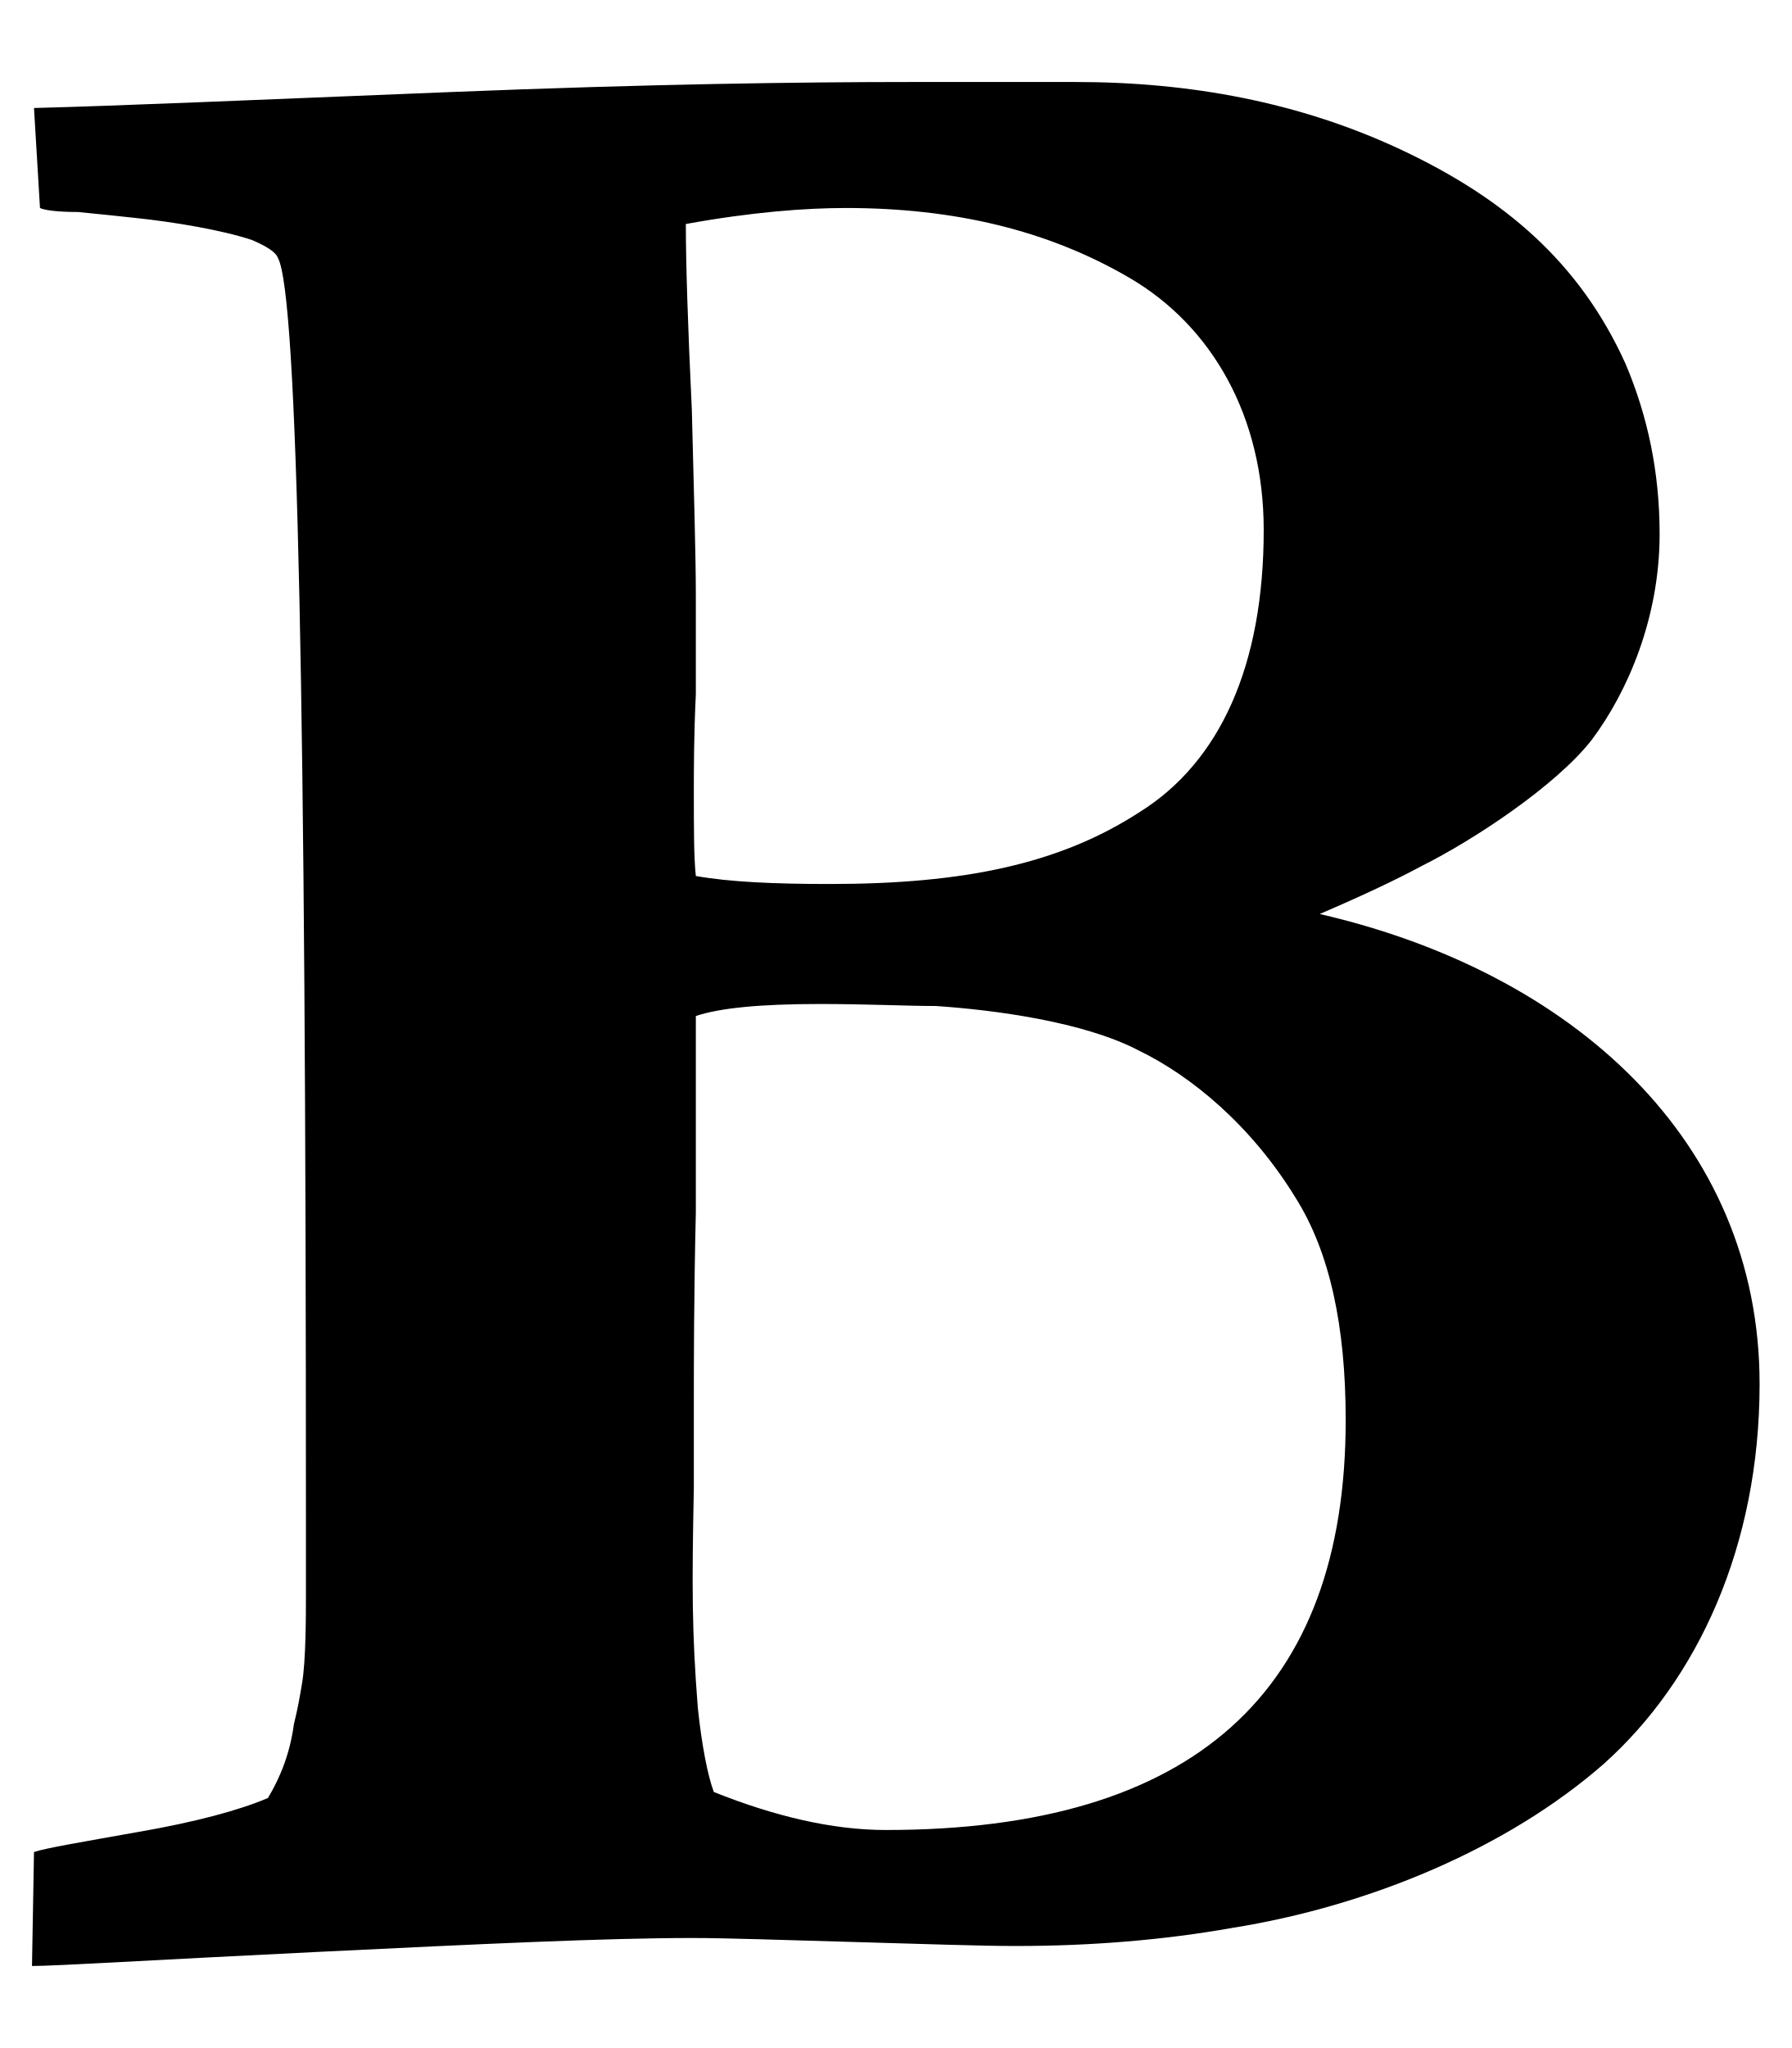
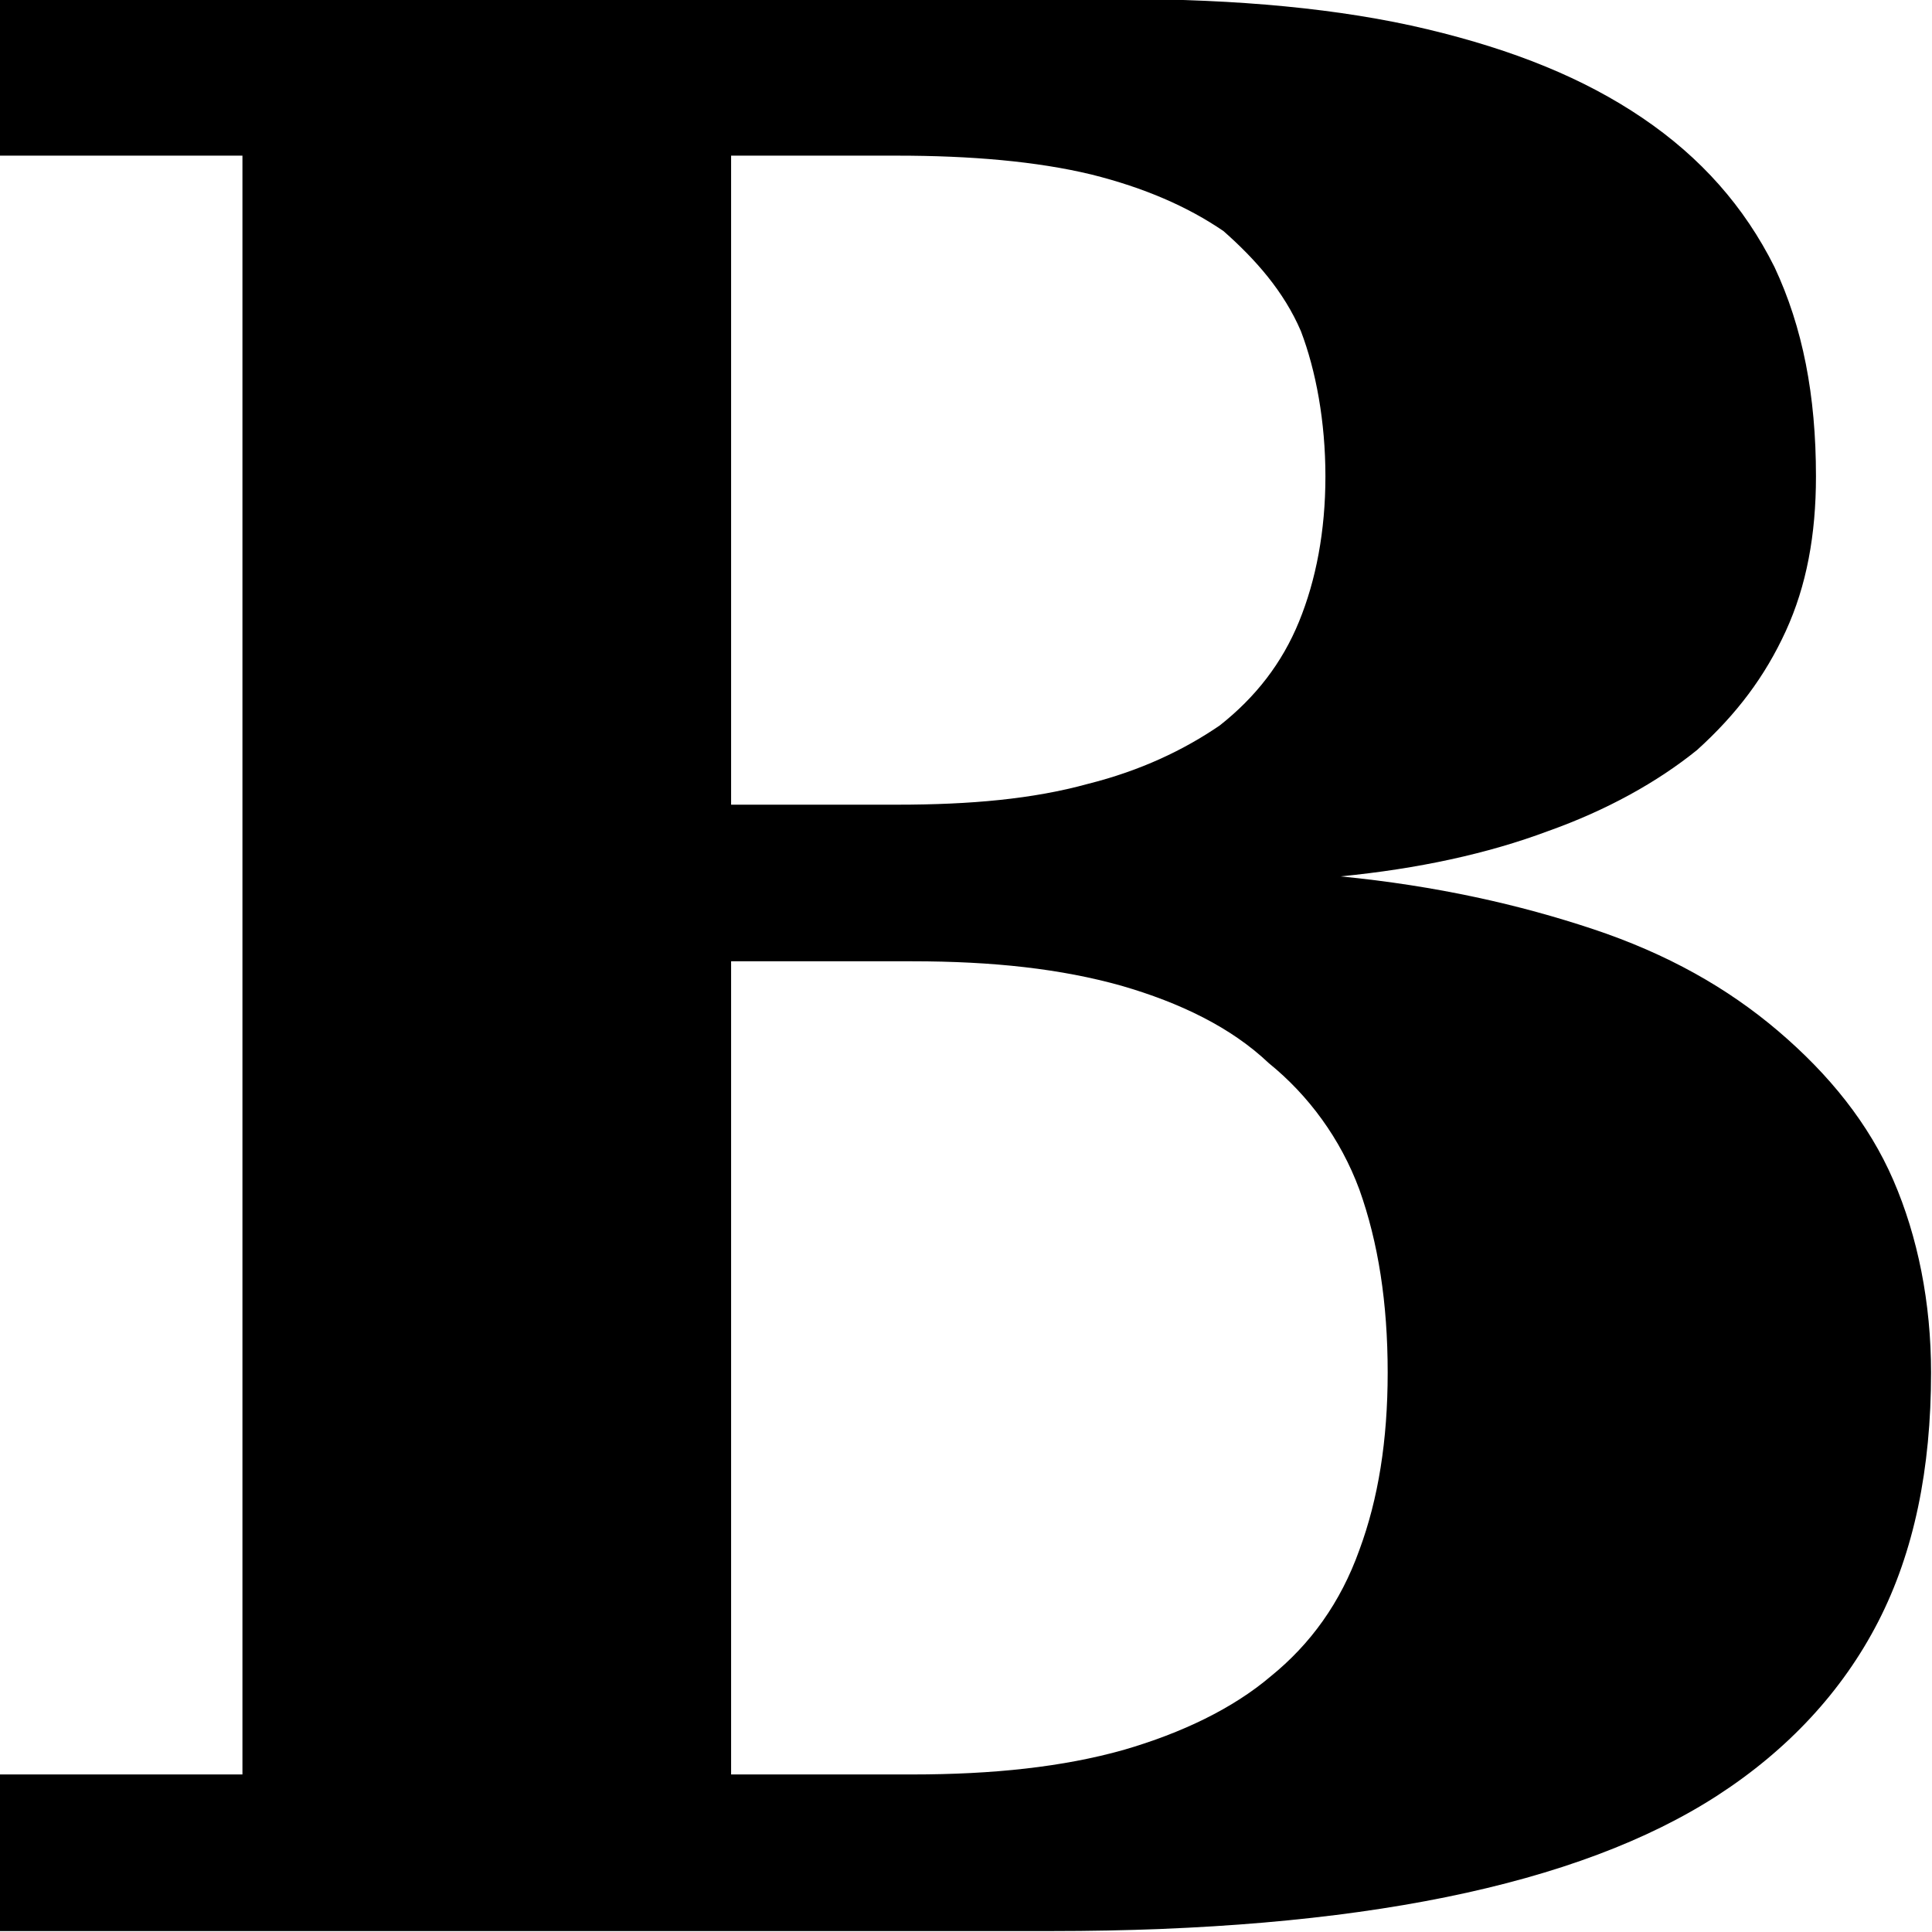
- <svg xmlns="http://www.w3.org/2000/svg" version="1.1" id="Layer_1" x="0px" y="0px" width="896px" height="1024px" viewBox="0 0 896 1024" enable-background="new 0 0 896 1024" xml:space="preserve">
-   <path d="M16,983l1-57c6-2,24-5,52-10c29-5,51-11,65-17c6-10,11-22,13-37c2-8,3-14,4-20c2-11,2-35,2-44c0-4,0-11,0-21c0-11,0-17,0-19  c0-402-4-611-14-629c-1-3-6-6-13-9c-15-5-39-9-58-11c-9-1-19-2-29-3c-11,0-17-1-19-2l-3-50c40-1,110-4,209-8s175-5,229-5  c9,0,23,0,42,0s32,0,41,0c57,0,112,10,163,34s89,56,112,107c11,26,17,54,17,85c0,42-16,79-34,103c-18,23-59,50-85,63  c-13,7-30,15-51,24c126,29,220,113,220,235c0,81-31,148-78,190c-48,42-117,71-186,82c-34,6-70,9-108,9c-18,0-45-1-81-2s-63-2-81-2  c-43,0-106,3-188,7S28,983,16,983z M343,112c0,20,1,51,3,93c1,41,2,72,2,93c0,11,0,27,0,49c-1,21-1,38-1,48c0,19,0,34,1,43  c17,3,39,4,67,4c67,0,115-10,155-36c40-25,62-73,62-141c0-57-26-102-67-126s-88-35-142-35C403,104,376,106,343,112z M347,744  c-1,49-1,72,2,110c2,19,5,34,8,42c30,12,59,19,86,19c154,0,230-69,230-205c0-47-8-84-25-111c-22-36-52-61-79-74c-27-14-71-20-101-22  c-15,0-34-1-58-1c-30,0-50,2-62,6c0,22,0,54,0,98c-1,43-1,75-1,97C347,706,347,720,347,744z" />
+ <svg xmlns="http://www.w3.org/2000/svg" version="1.1" id="Layer_1" x="0px" y="0px" width="1024px" height="1024px" viewBox="0 0 1024 1024" enable-background="new 0 0 1024 1024" xml:space="preserve">
+   <path d="M387.5,509.5h96c43,0,79,4,111,13c31,9,58,22,78,41c21,17,38,40,48,67c10,28,15,60,15,97c0,36-5,67-15,94  c-10,28-26,50-47,67c-20,17-47,30-78,39c-32,9-69,13-112,13h-96V509.5z M387.5,82.5h88c39,0,74,3,103,10c28,7,51,17,70,30  c17,15,32,32,41,53c8,21,13,48,13,77s-5,55-14,77s-23,40-42,55c-19,13-42,24-70,31c-29,8-62,11-101,11h-88V82.5z M-0.5-0.5v83h129  v858h-129v83h558c80,0,150-6,209-18s107-30,144-54s66-55,85-92s28-81,28-132c0-37-7-72-20-102s-34-56-61-79s-59-41-98-54  s-83-23-134-28c41-4,78-12,110-24c31-11,58-26,79-43c21-19,36-39,47-63s16-51,16-82c0-43-7-79-22-111c-16-32-39-58-70-79  s-68-36-114-47s-101-16-162-16H-0.5z" />
</svg>
